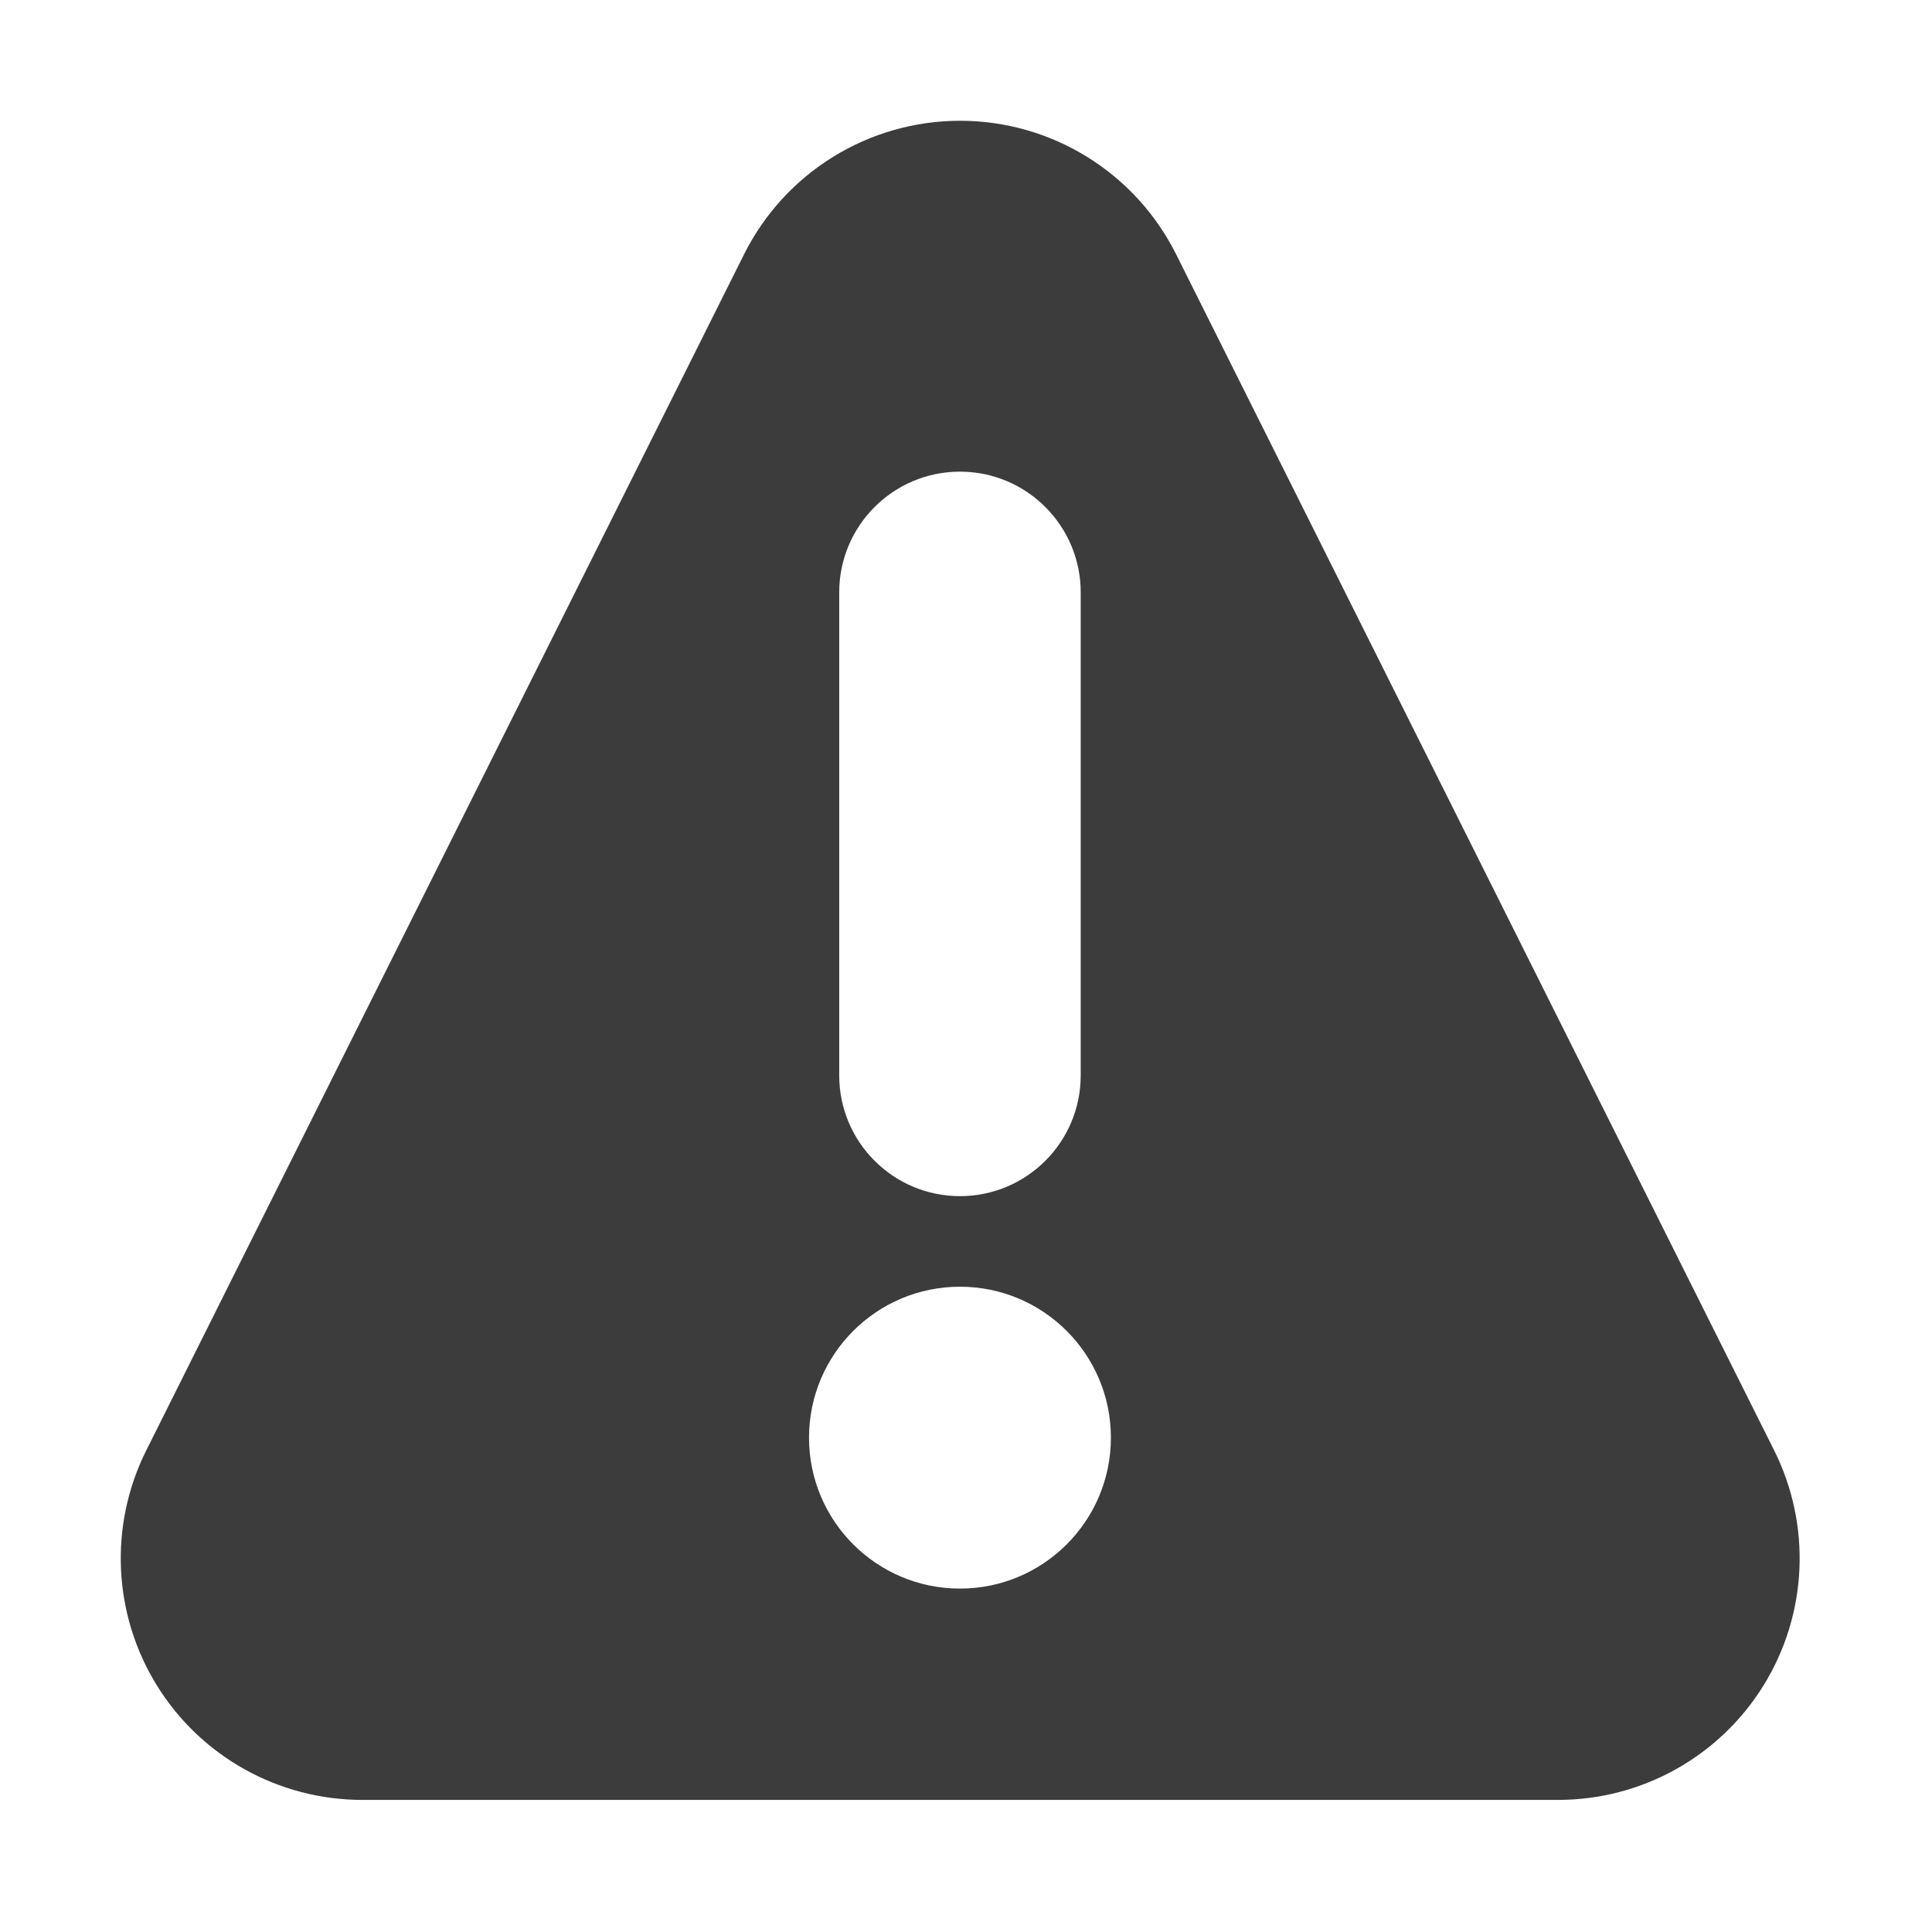
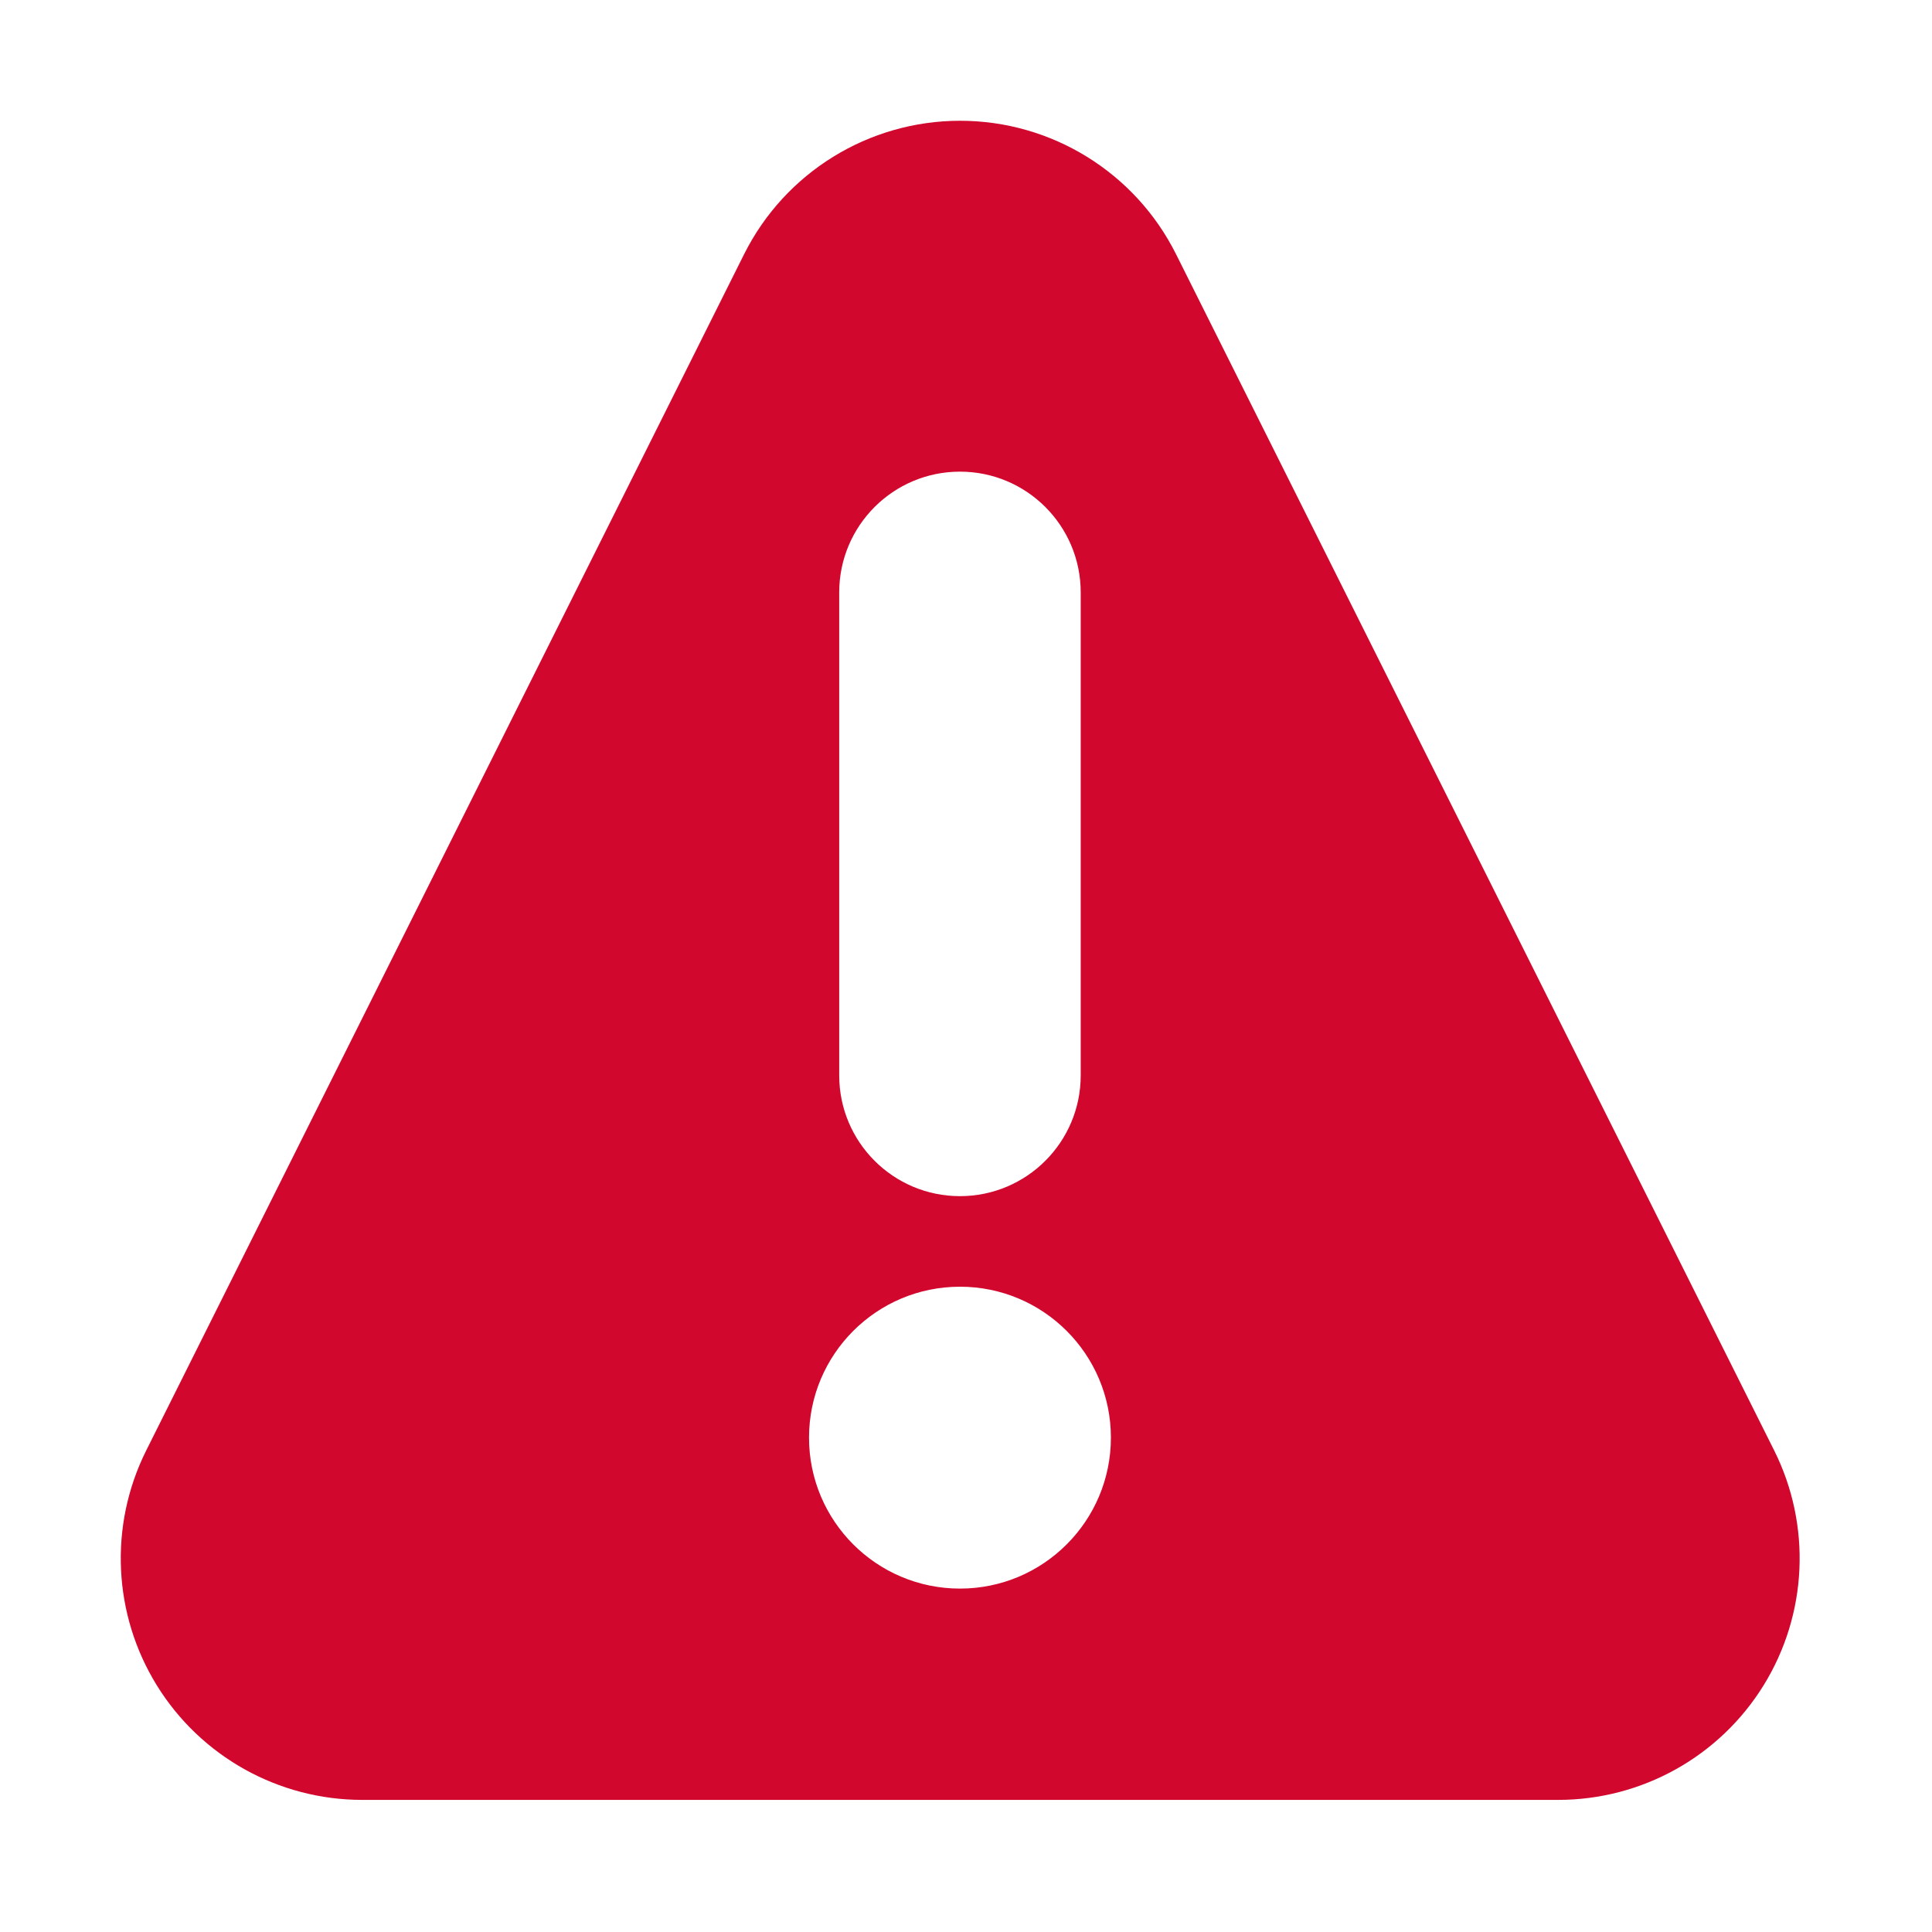
<svg xmlns="http://www.w3.org/2000/svg" xmlns:xlink="http://www.w3.org/1999/xlink" width="16" height="16">
  <defs>
    <path id="a" d="M14.693 12.012L9.74 2.106a2 2 0 00-3.578 0l-4.953 9.91a2 2 0 001.789 2.89h9.905a2 2 0 001.79-2.894zM6.95 4.906a1 1 0 112 0v4a1 1 0 11-2 0v-4zm1 8.25a1.25 1.25 0 110-2.5 1.25 1.25 0 010 2.5z" />
  </defs>
-   <use fill="#0C0C0D" fill-opacity=".8" fill-rule="evenodd" xlink:href="#a" />
+   <use fill="#d2072e" fill-rule="evenodd" xlink:href="#a" />
</svg>
